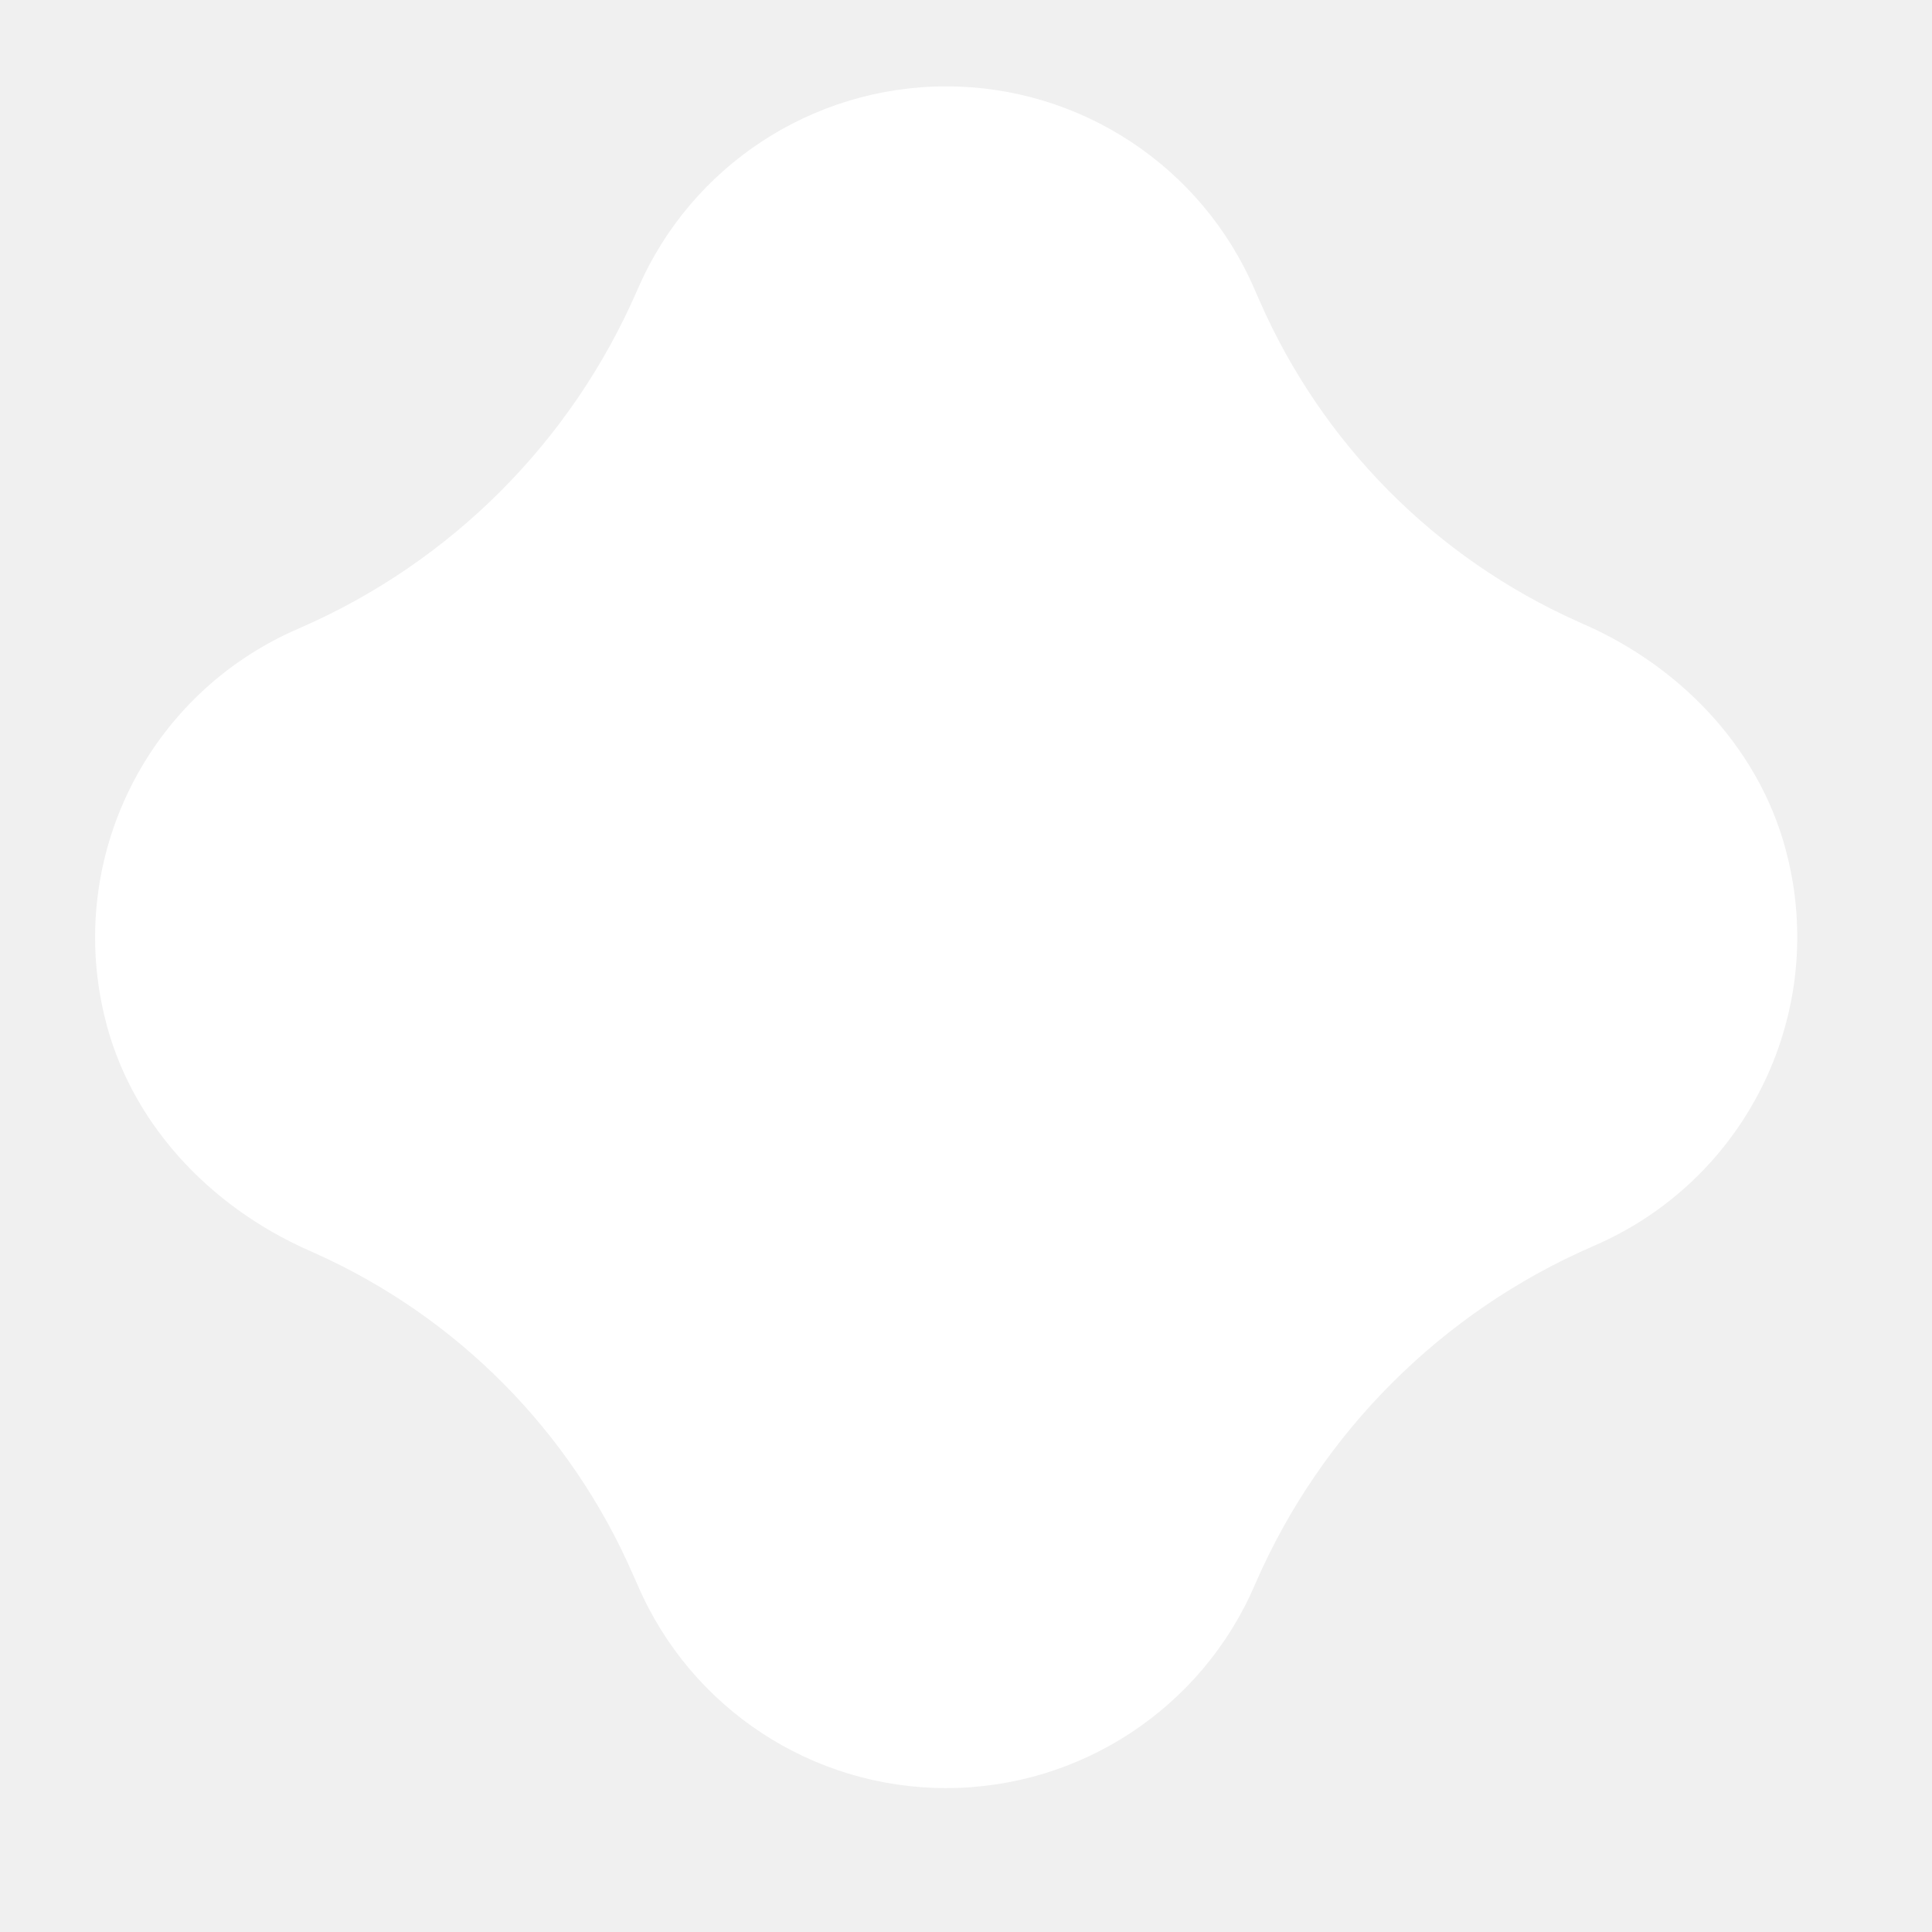
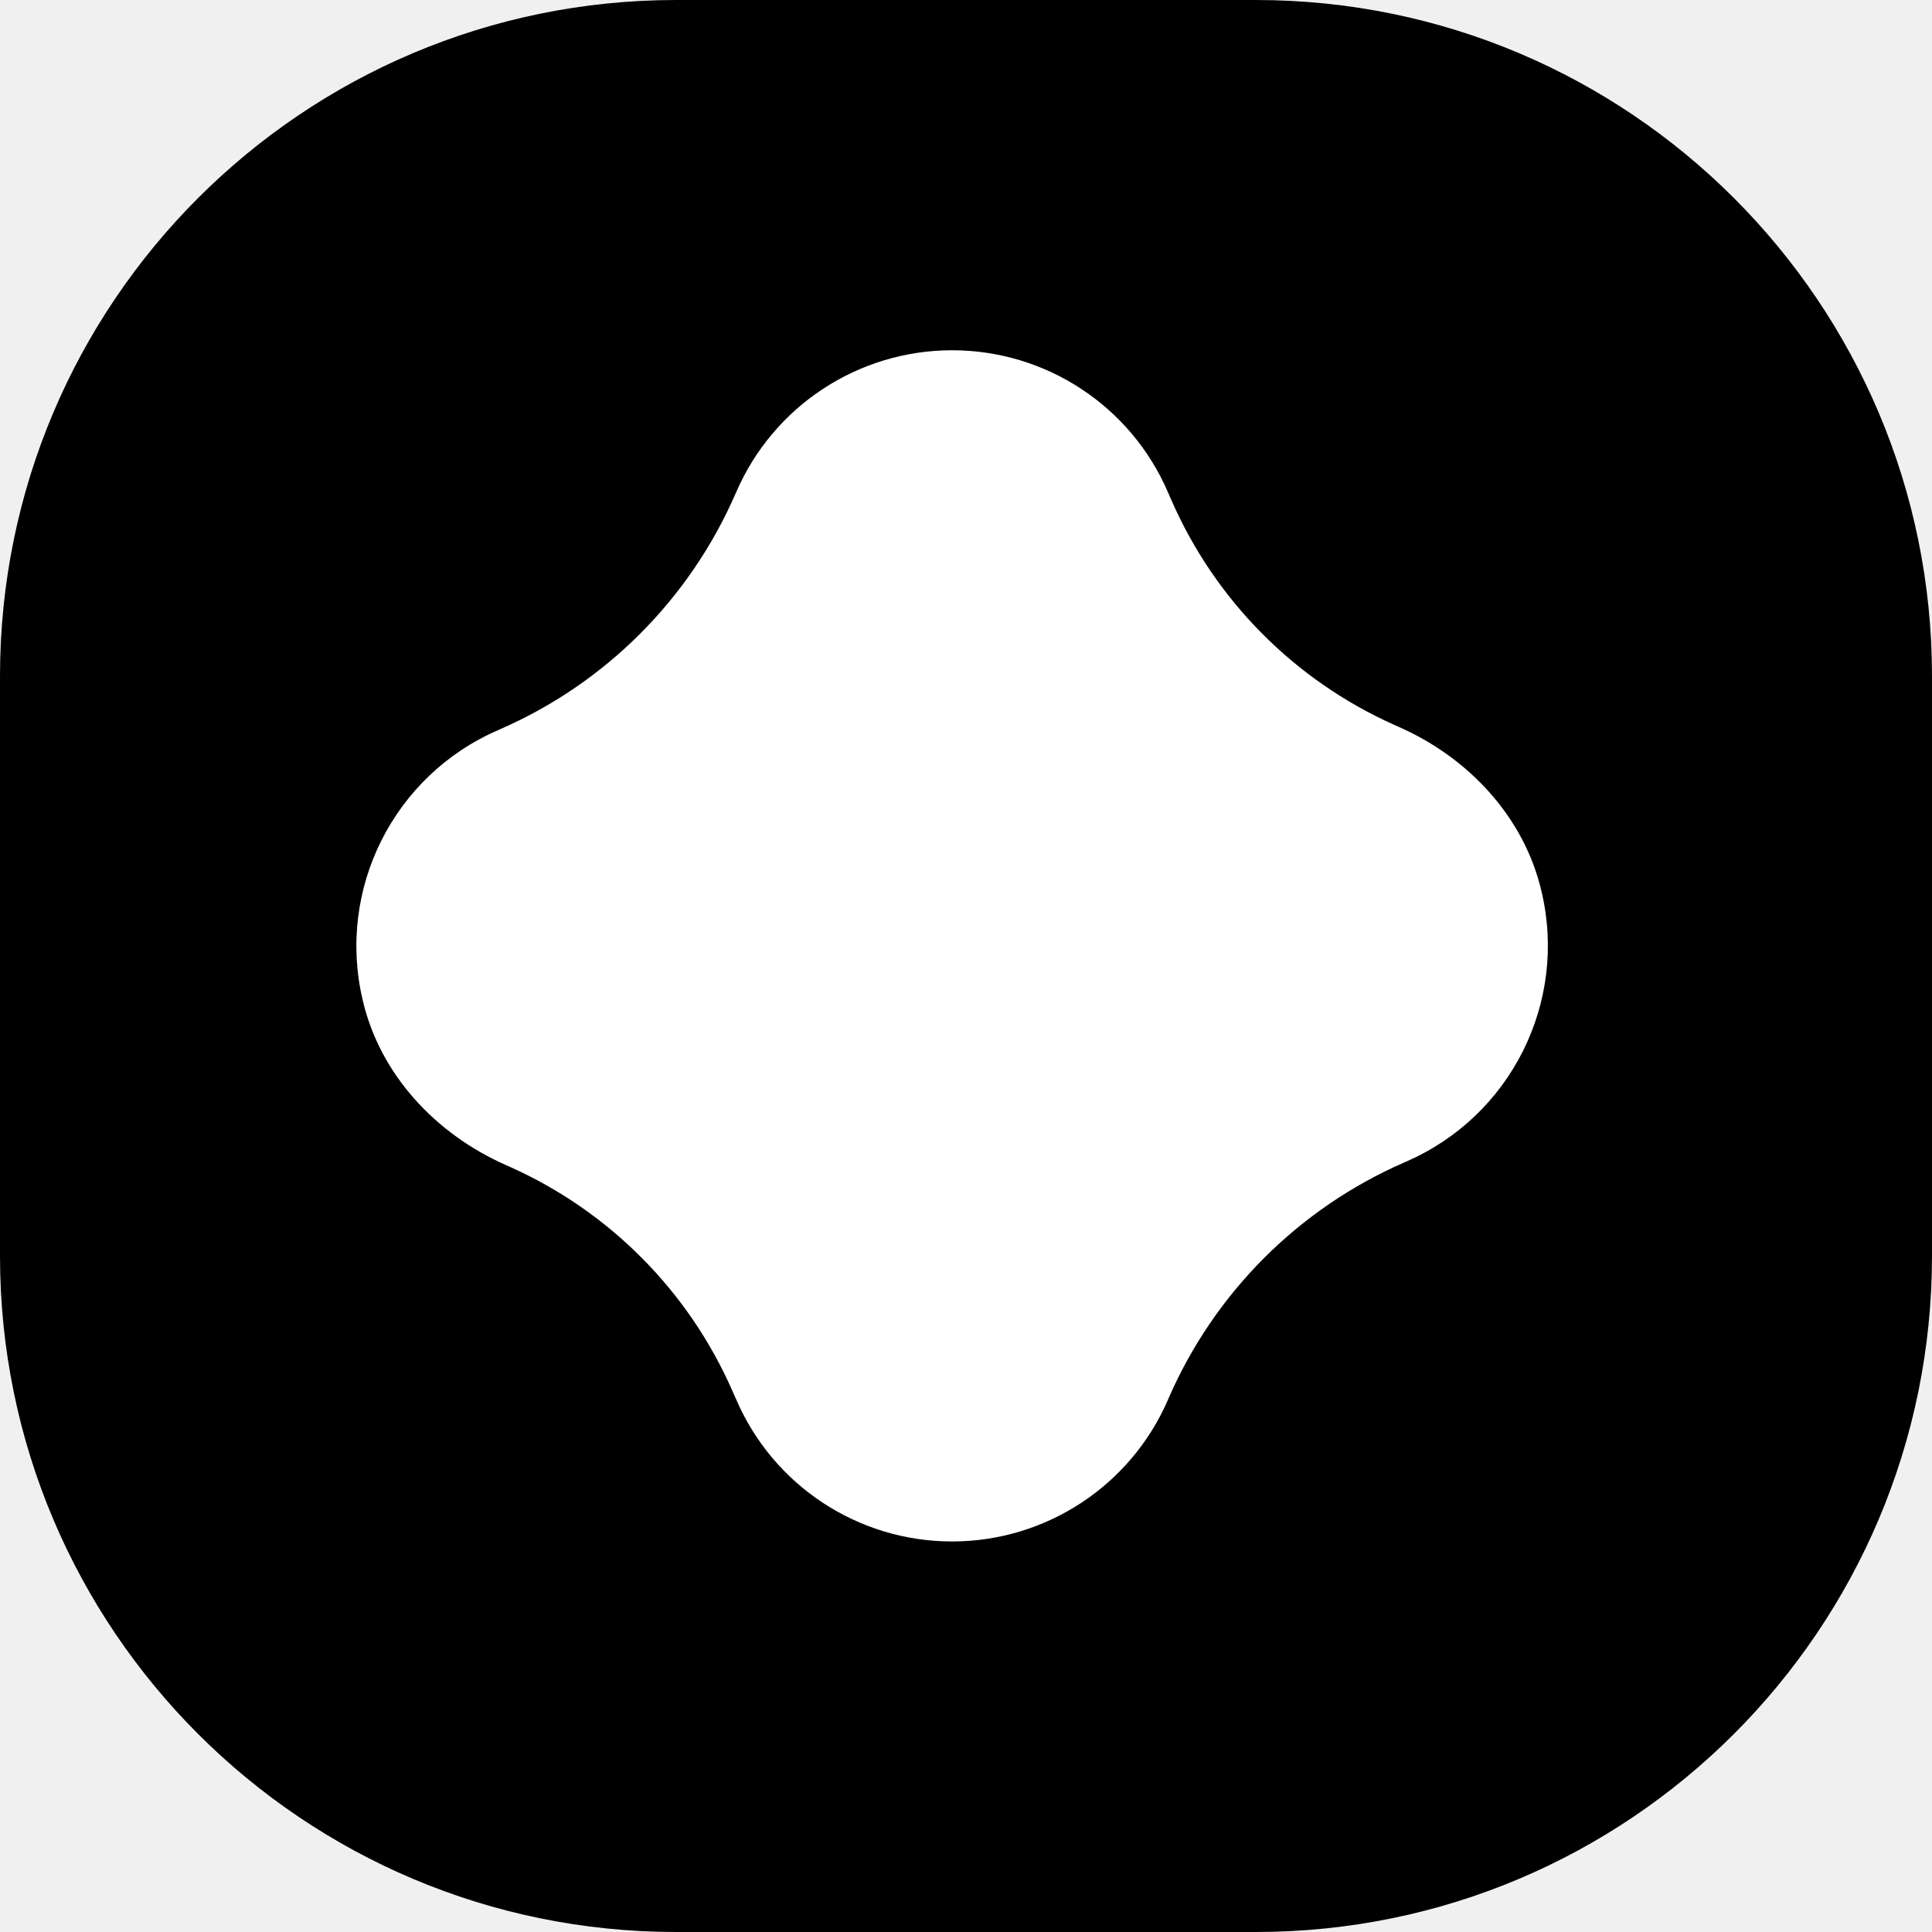
- <svg xmlns="http://www.w3.org/2000/svg" width="48" height="48" id="Livello_1" data-name="Livello 1" viewBox="0 0 135 136">
-   <path fill="white" d="M66.1,125.87a23.63,23.63,0,0,1-21.7-14.26c-.12-.27-.24-.55-.37-.83A44.06,44.06,0,0,0,21.66,88.21l-.4-.18C14.2,84.92,8.57,78.94,6.83,71.43A23.67,23.67,0,0,1,20.47,44.27l.18-.08A45.81,45.81,0,0,0,44.32,20.51l.08-.18A23.66,23.66,0,0,1,66.1,6.08h0a23.63,23.63,0,0,1,21.7,14.26l.36.82a44.1,44.1,0,0,0,22.38,22.58l.4.18C118,47,123.64,53,125.38,60.52a23.67,23.67,0,0,1-13.64,27.16l-.18.08a45.82,45.82,0,0,0-23.67,23.67l-.08.19a23.66,23.66,0,0,1-21.7,14.25Z" />
+ <svg xmlns="http://www.w3.org/2000/svg" version="1.1" width="1000" height="1000">
+   <g clip-path="url(#SvgjsClipPath1041)">
+     <rect width="1000" height="1000" fill="#000000" />
+     <g transform="matrix(14.58333,0,0,14.58333,150,150)">
+       <svg version="1.1" width="48" height="48">
+         <svg width="48" height="48" id="Livello_1" data-name="Livello 1" viewBox="0 0 135 136">
+           <path fill="white" d="M66.1,125.87a23.63,23.63,0,0,1-21.7-14.26c-.12-.27-.24-.55-.37-.83A44.06,44.06,0,0,0,21.66,88.21l-.4-.18C14.2,84.92,8.57,78.94,6.83,71.43A23.67,23.67,0,0,1,20.47,44.27l.18-.08A45.81,45.81,0,0,0,44.32,20.51l.08-.18A23.66,23.66,0,0,1,66.1,6.08h0a23.63,23.63,0,0,1,21.7,14.26l.36.82a44.1,44.1,0,0,0,22.38,22.58l.4.18C118,47,123.64,53,125.38,60.52a23.67,23.67,0,0,1-13.64,27.16l-.18.08a45.82,45.82,0,0,0-23.67,23.67l-.08.19a23.66,23.66,0,0,1-21.7,14.25Z" />
+         </svg>
+       </svg>
+     </g>
+   </g>
+   <defs>
+     <clipPath id="SvgjsClipPath1041">
+       <rect width="1000" height="1000" x="0" y="0" rx="350" ry="350" />
+     </clipPath>
+   </defs>
</svg>
